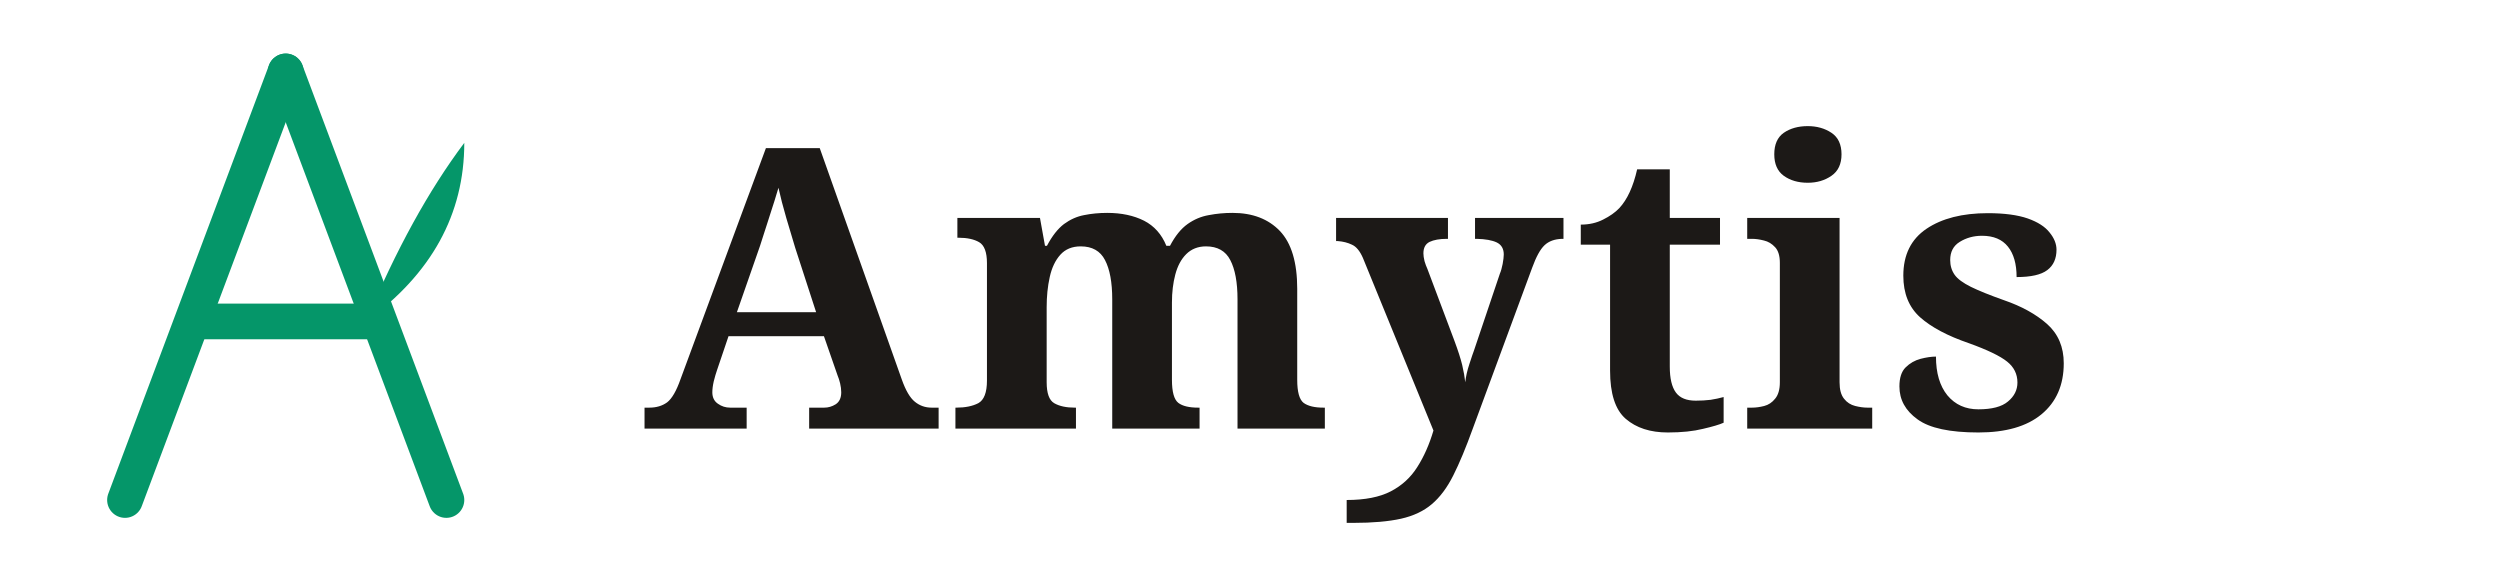
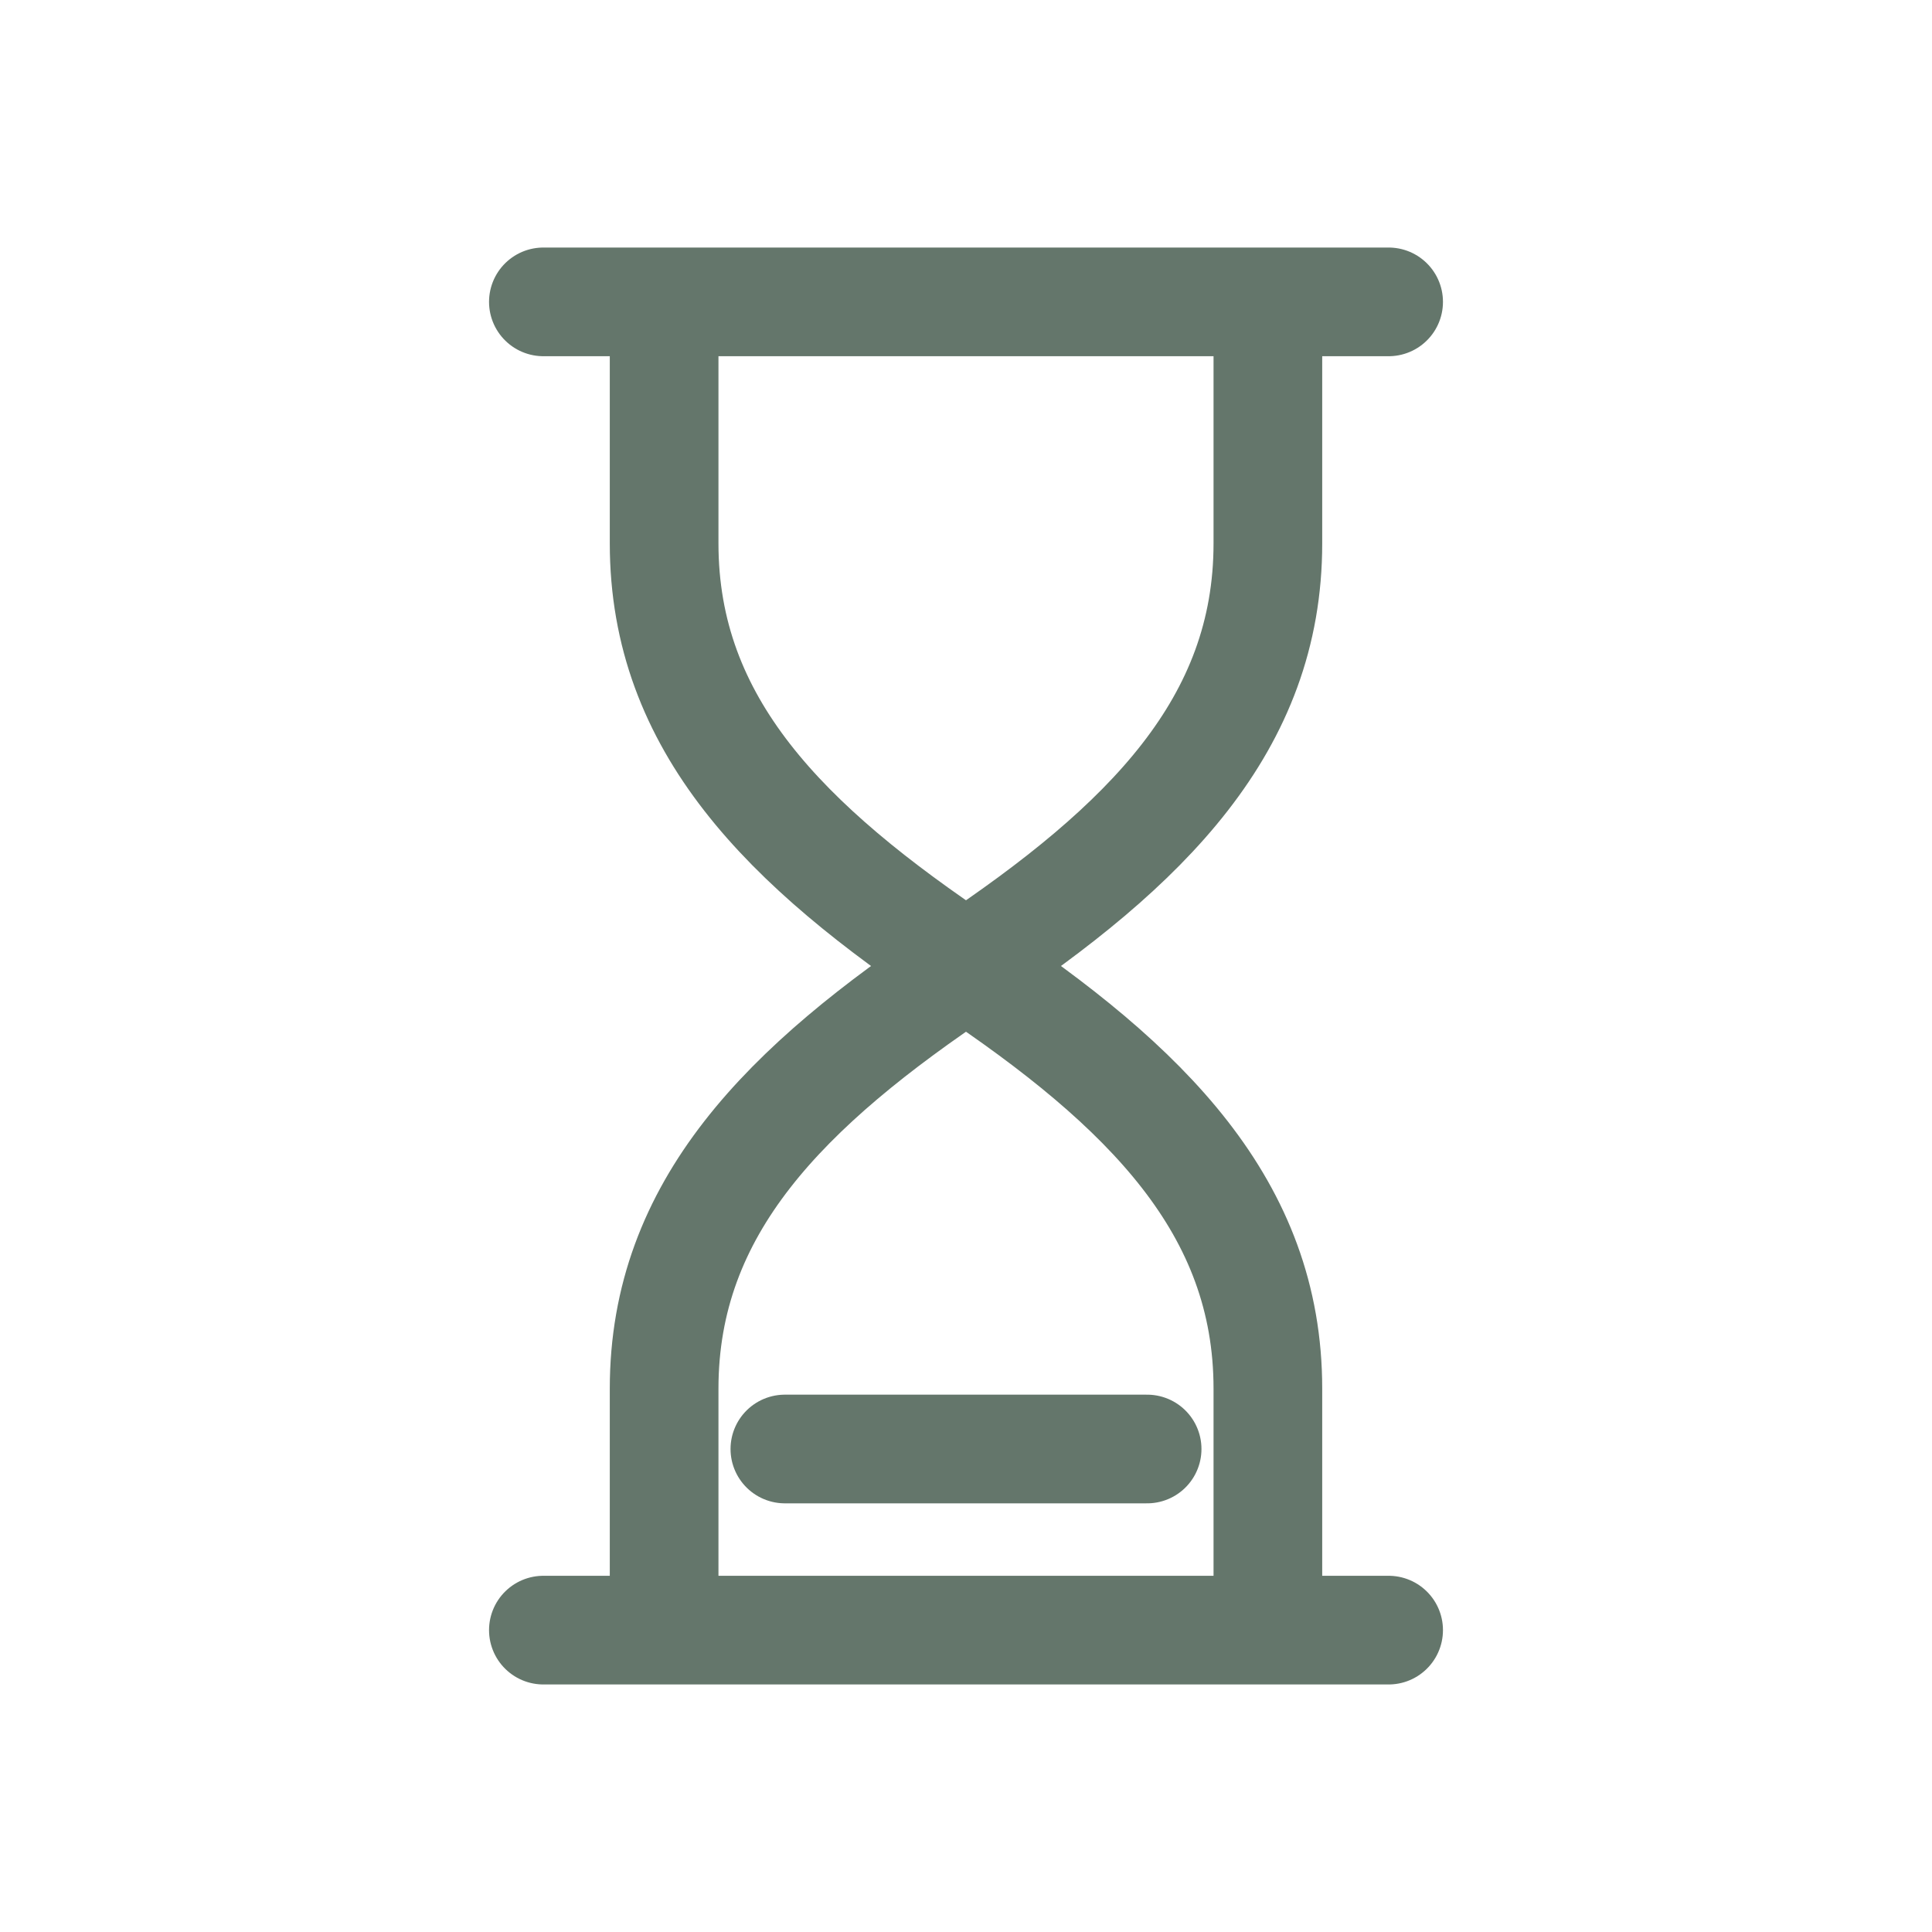
- <svg xmlns="http://www.w3.org/2000/svg" viewBox="0 0 140 32" fill="none">
-   <g>
-     <path d="M16 4 L7 28" stroke="#059669" stroke-width="2" stroke-linecap="round" stroke-linejoin="round" />
-     <path d="M16 4 L25 28" stroke="#059669" stroke-width="2" stroke-linecap="round" stroke-linejoin="round" />
-     <path d="M11.5 18 H 20.5" stroke="#059669" stroke-width="2" stroke-linecap="round" />
-     <path d="M20.5 18 Q 26 14 26 8 Q 23 12 20.5 18" fill="#059669" />
-   </g>
-   <text x="36" y="24" font-family="serif" font-size="22" font-weight="bold" fill="#1c1917" letter-spacing="0.5">Amytis</text>
+ <svg xmlns="http://www.w3.org/2000/svg" viewBox="0 0 32 32" fill="none" stroke="#64766b" stroke-width="1.8" stroke-linecap="round" stroke-linejoin="round">
+   <path d="M9 5h14M9 27h14M11 5v4c0 3 2 5 5 7-3 2-5 4-5 7v4M21 5v4c0 3-2 5-5 7 3 2 5 4 5 7v4" />
+   <path d="M13 24h6" />
</svg>
